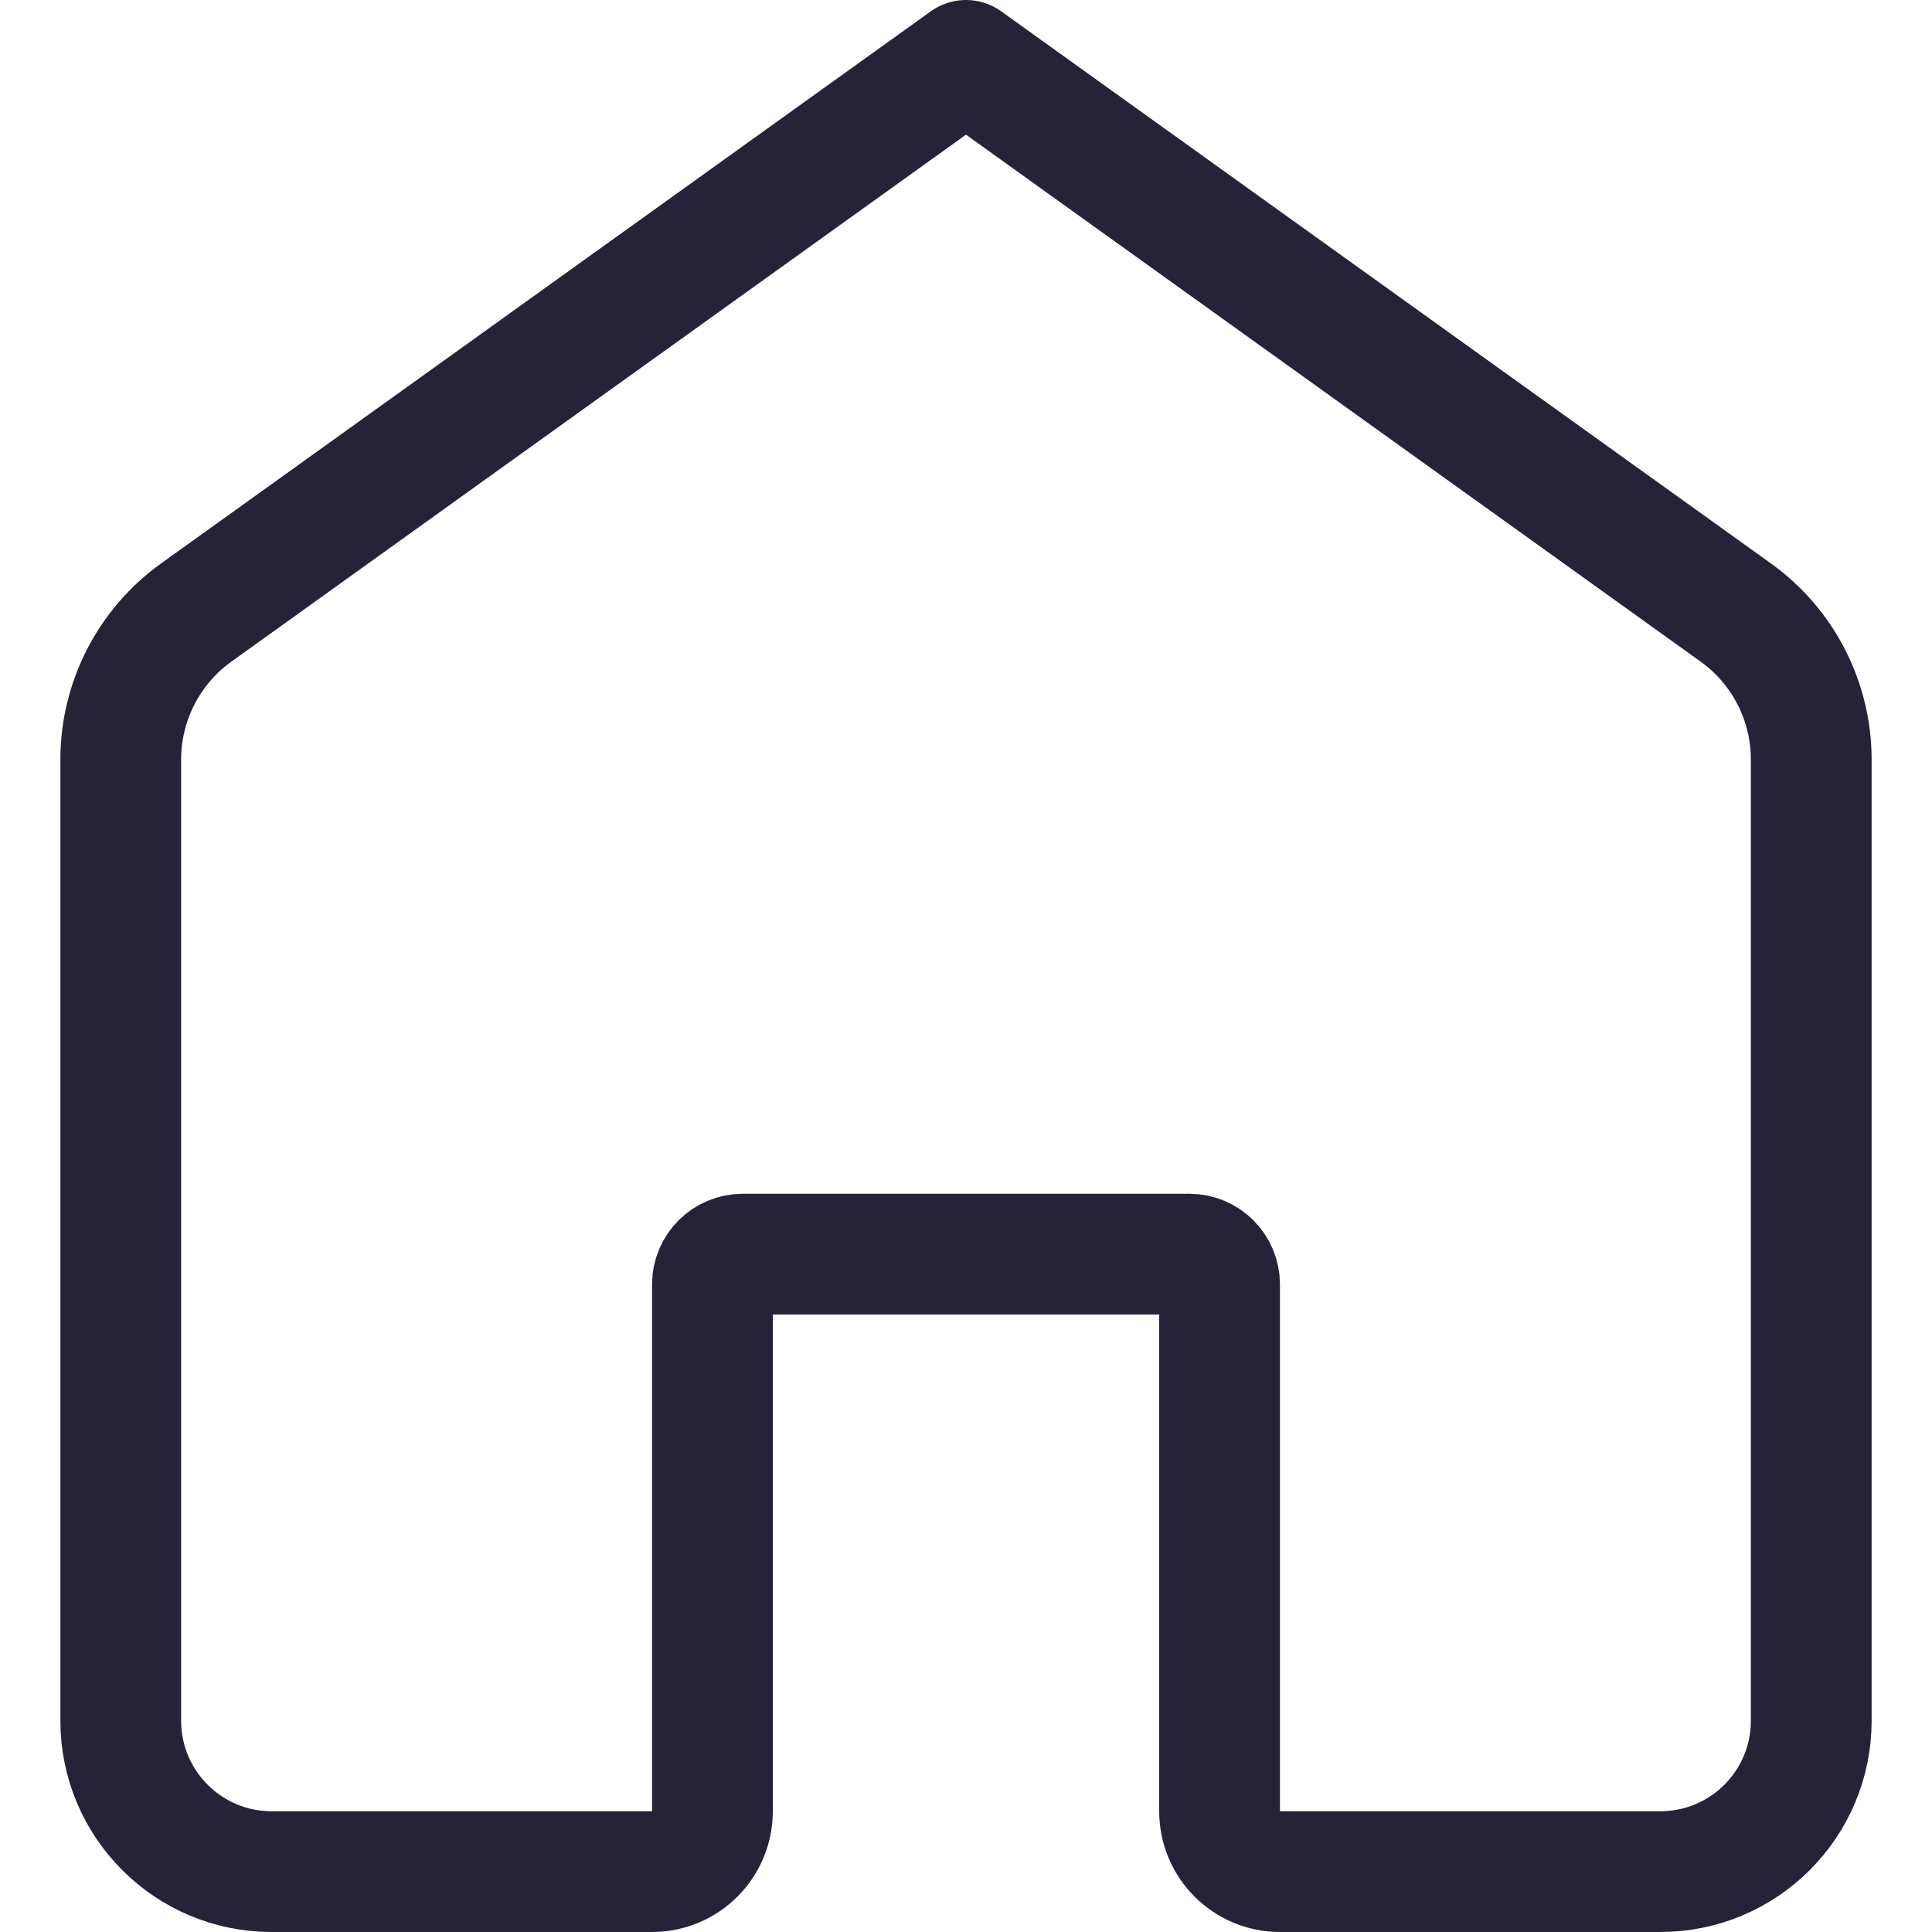
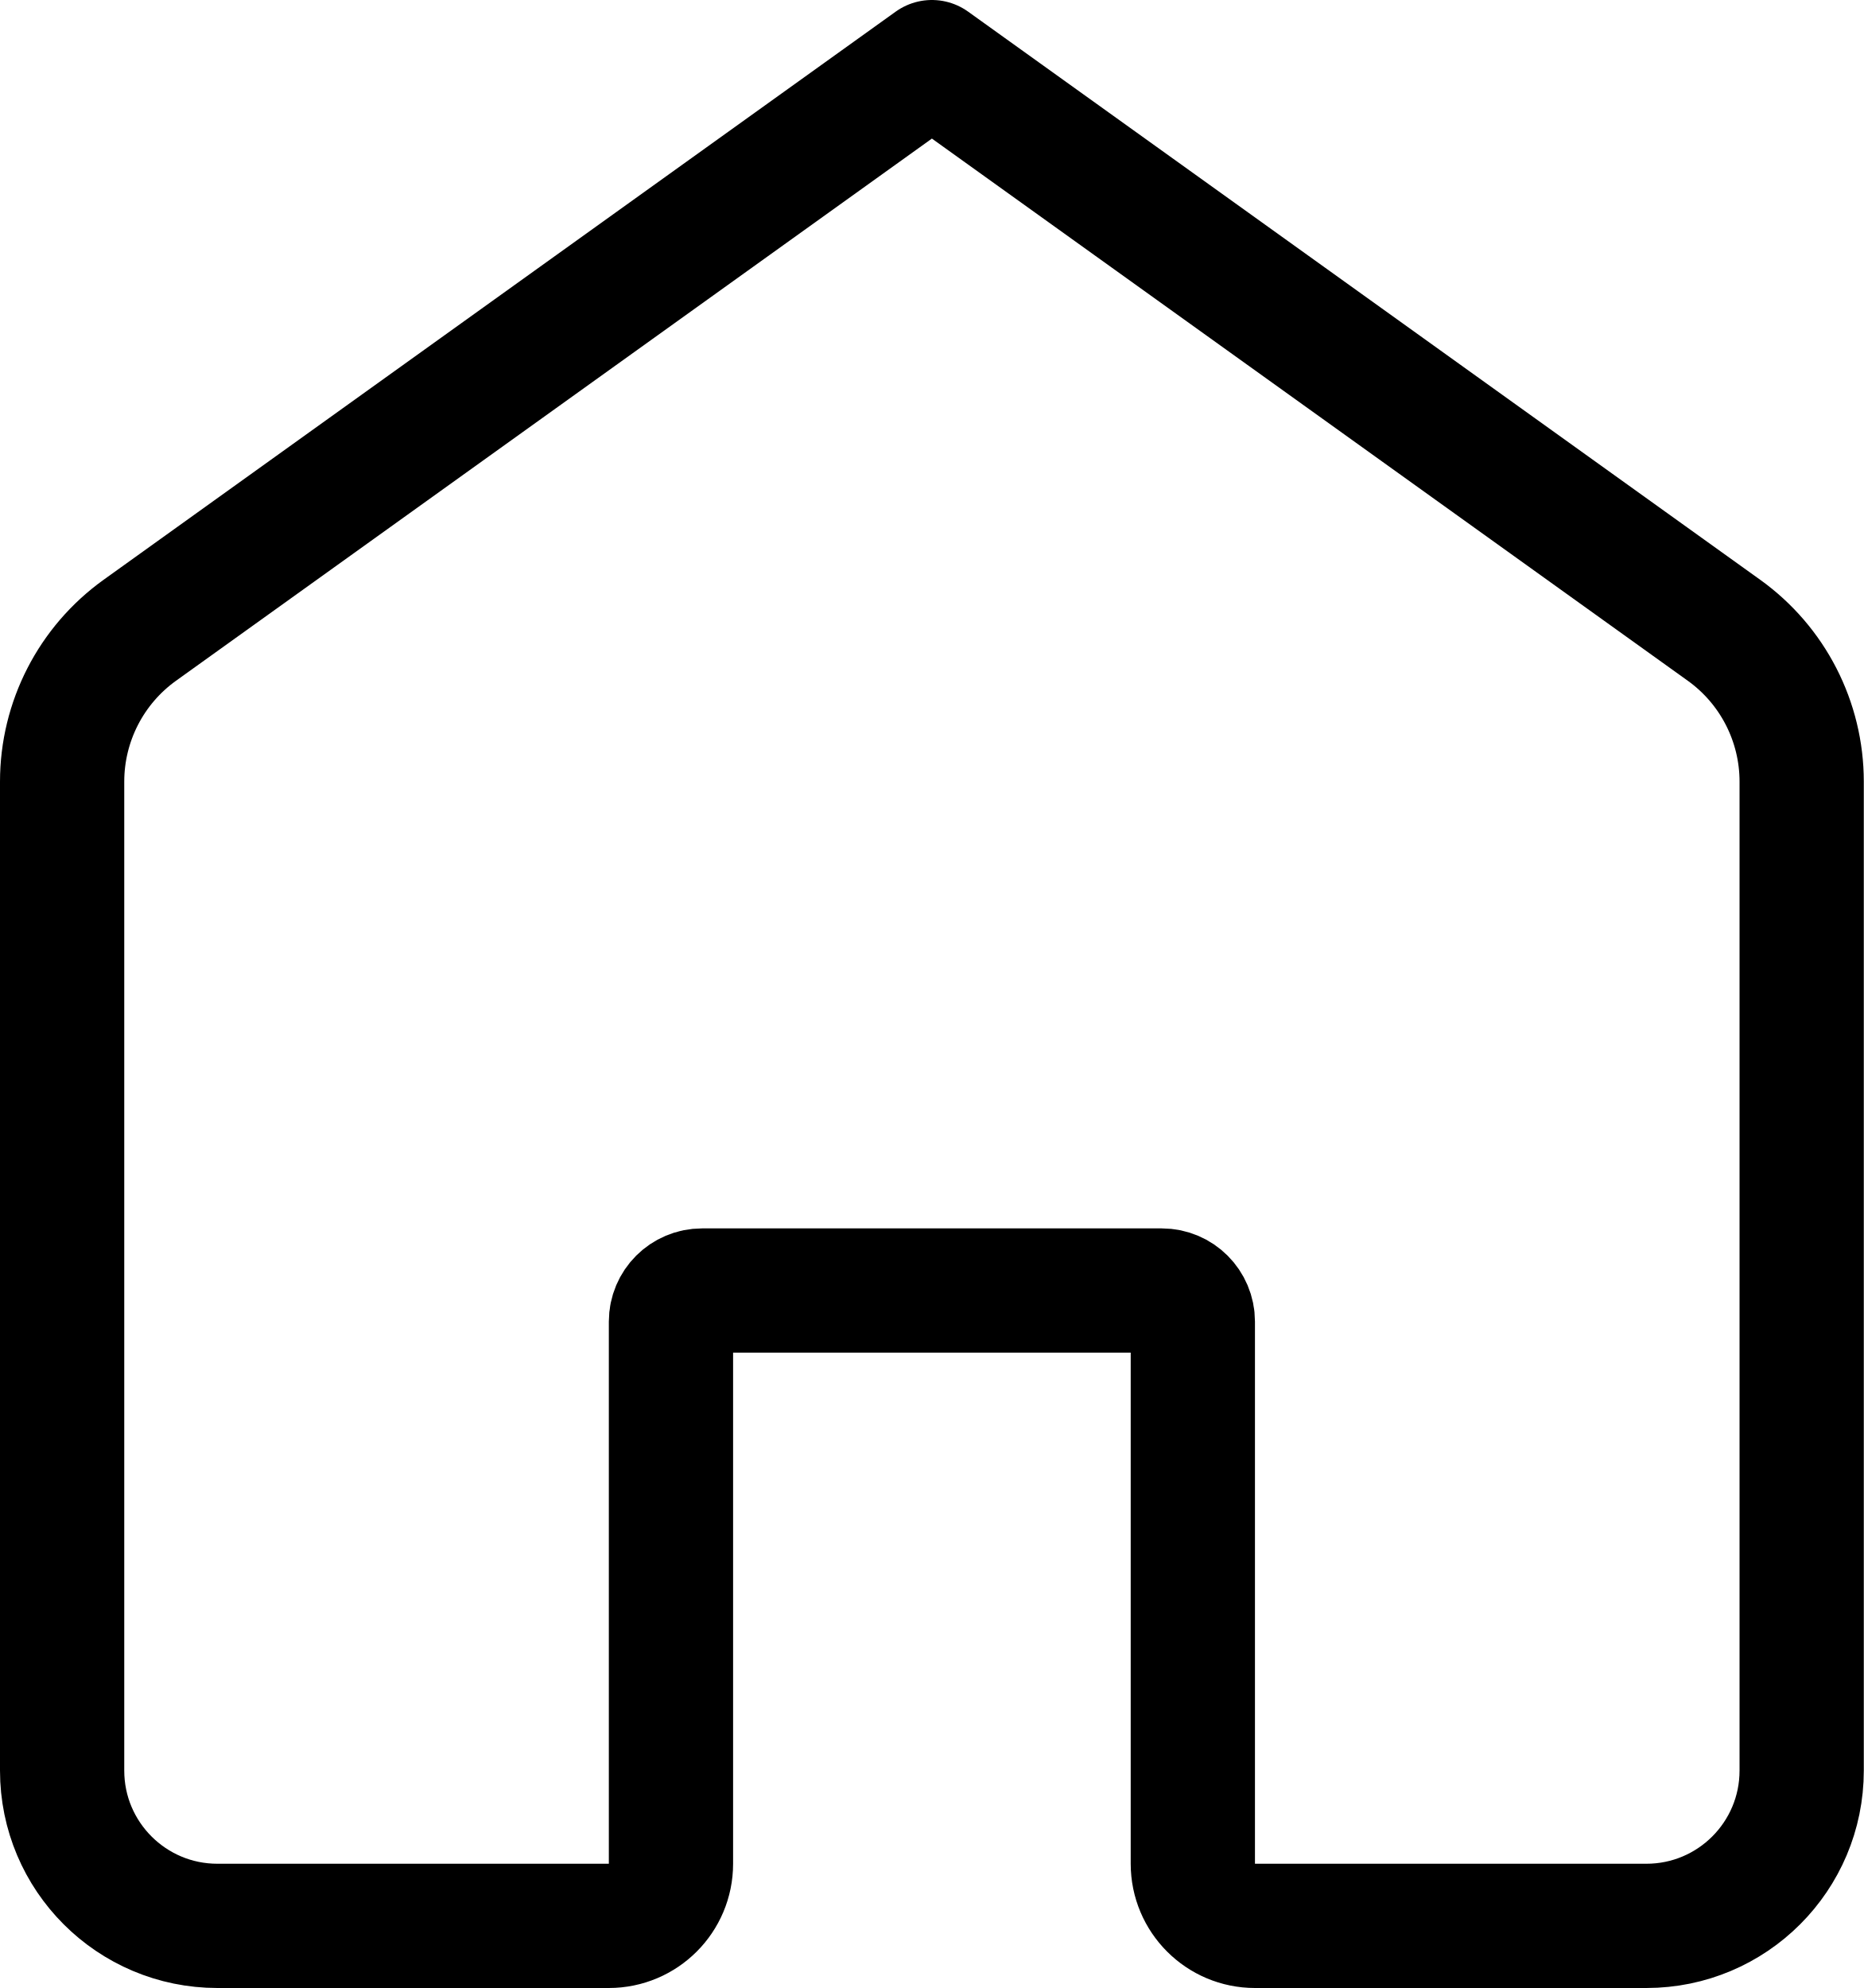
- <svg xmlns="http://www.w3.org/2000/svg" width="32" height="32" viewBox="0 0 32 32" fill="none">
-   <path d="M2 12.582C2 11.615 2.466 10.707 3.252 10.144L16 1L28.748 10.144C29.534 10.707 30 11.615 30 12.582V28.5C30 29.881 28.881 31 27.5 31H21.2C20.648 31 20.2 30.552 20.2 30V21.273C20.2 20.997 19.976 20.773 19.7 20.773H12.3C12.024 20.773 11.8 20.997 11.8 21.273V30C11.8 30.552 11.352 31 10.8 31H4.5C3.119 31 2 29.881 2 28.5V12.582Z" stroke="#262338" stroke-width="2" stroke-linecap="round" stroke-linejoin="round" />
+ <svg xmlns="http://www.w3.org/2000/svg" width="30" height="32" viewBox="0 0 30 32" fill="none">
+   <path d="M1 12.582C1 11.615 1.466 10.707 2.252 10.144L15 1L27.748 10.144C28.534 10.707 29 11.615 29 12.582V28.5C29 29.881 27.881 31 26.5 31H20.2C19.648 31 19.2 30.552 19.2 30V21.273C19.2 20.997 18.976 20.773 18.7 20.773H11.3C11.024 20.773 10.8 20.997 10.8 21.273V30C10.8 30.552 10.352 31 9.8 31H3.5C2.119 31 1 29.881 1 28.5V12.582Z" stroke="black" stroke-width="2" stroke-linecap="round" stroke-linejoin="round" />
</svg>
